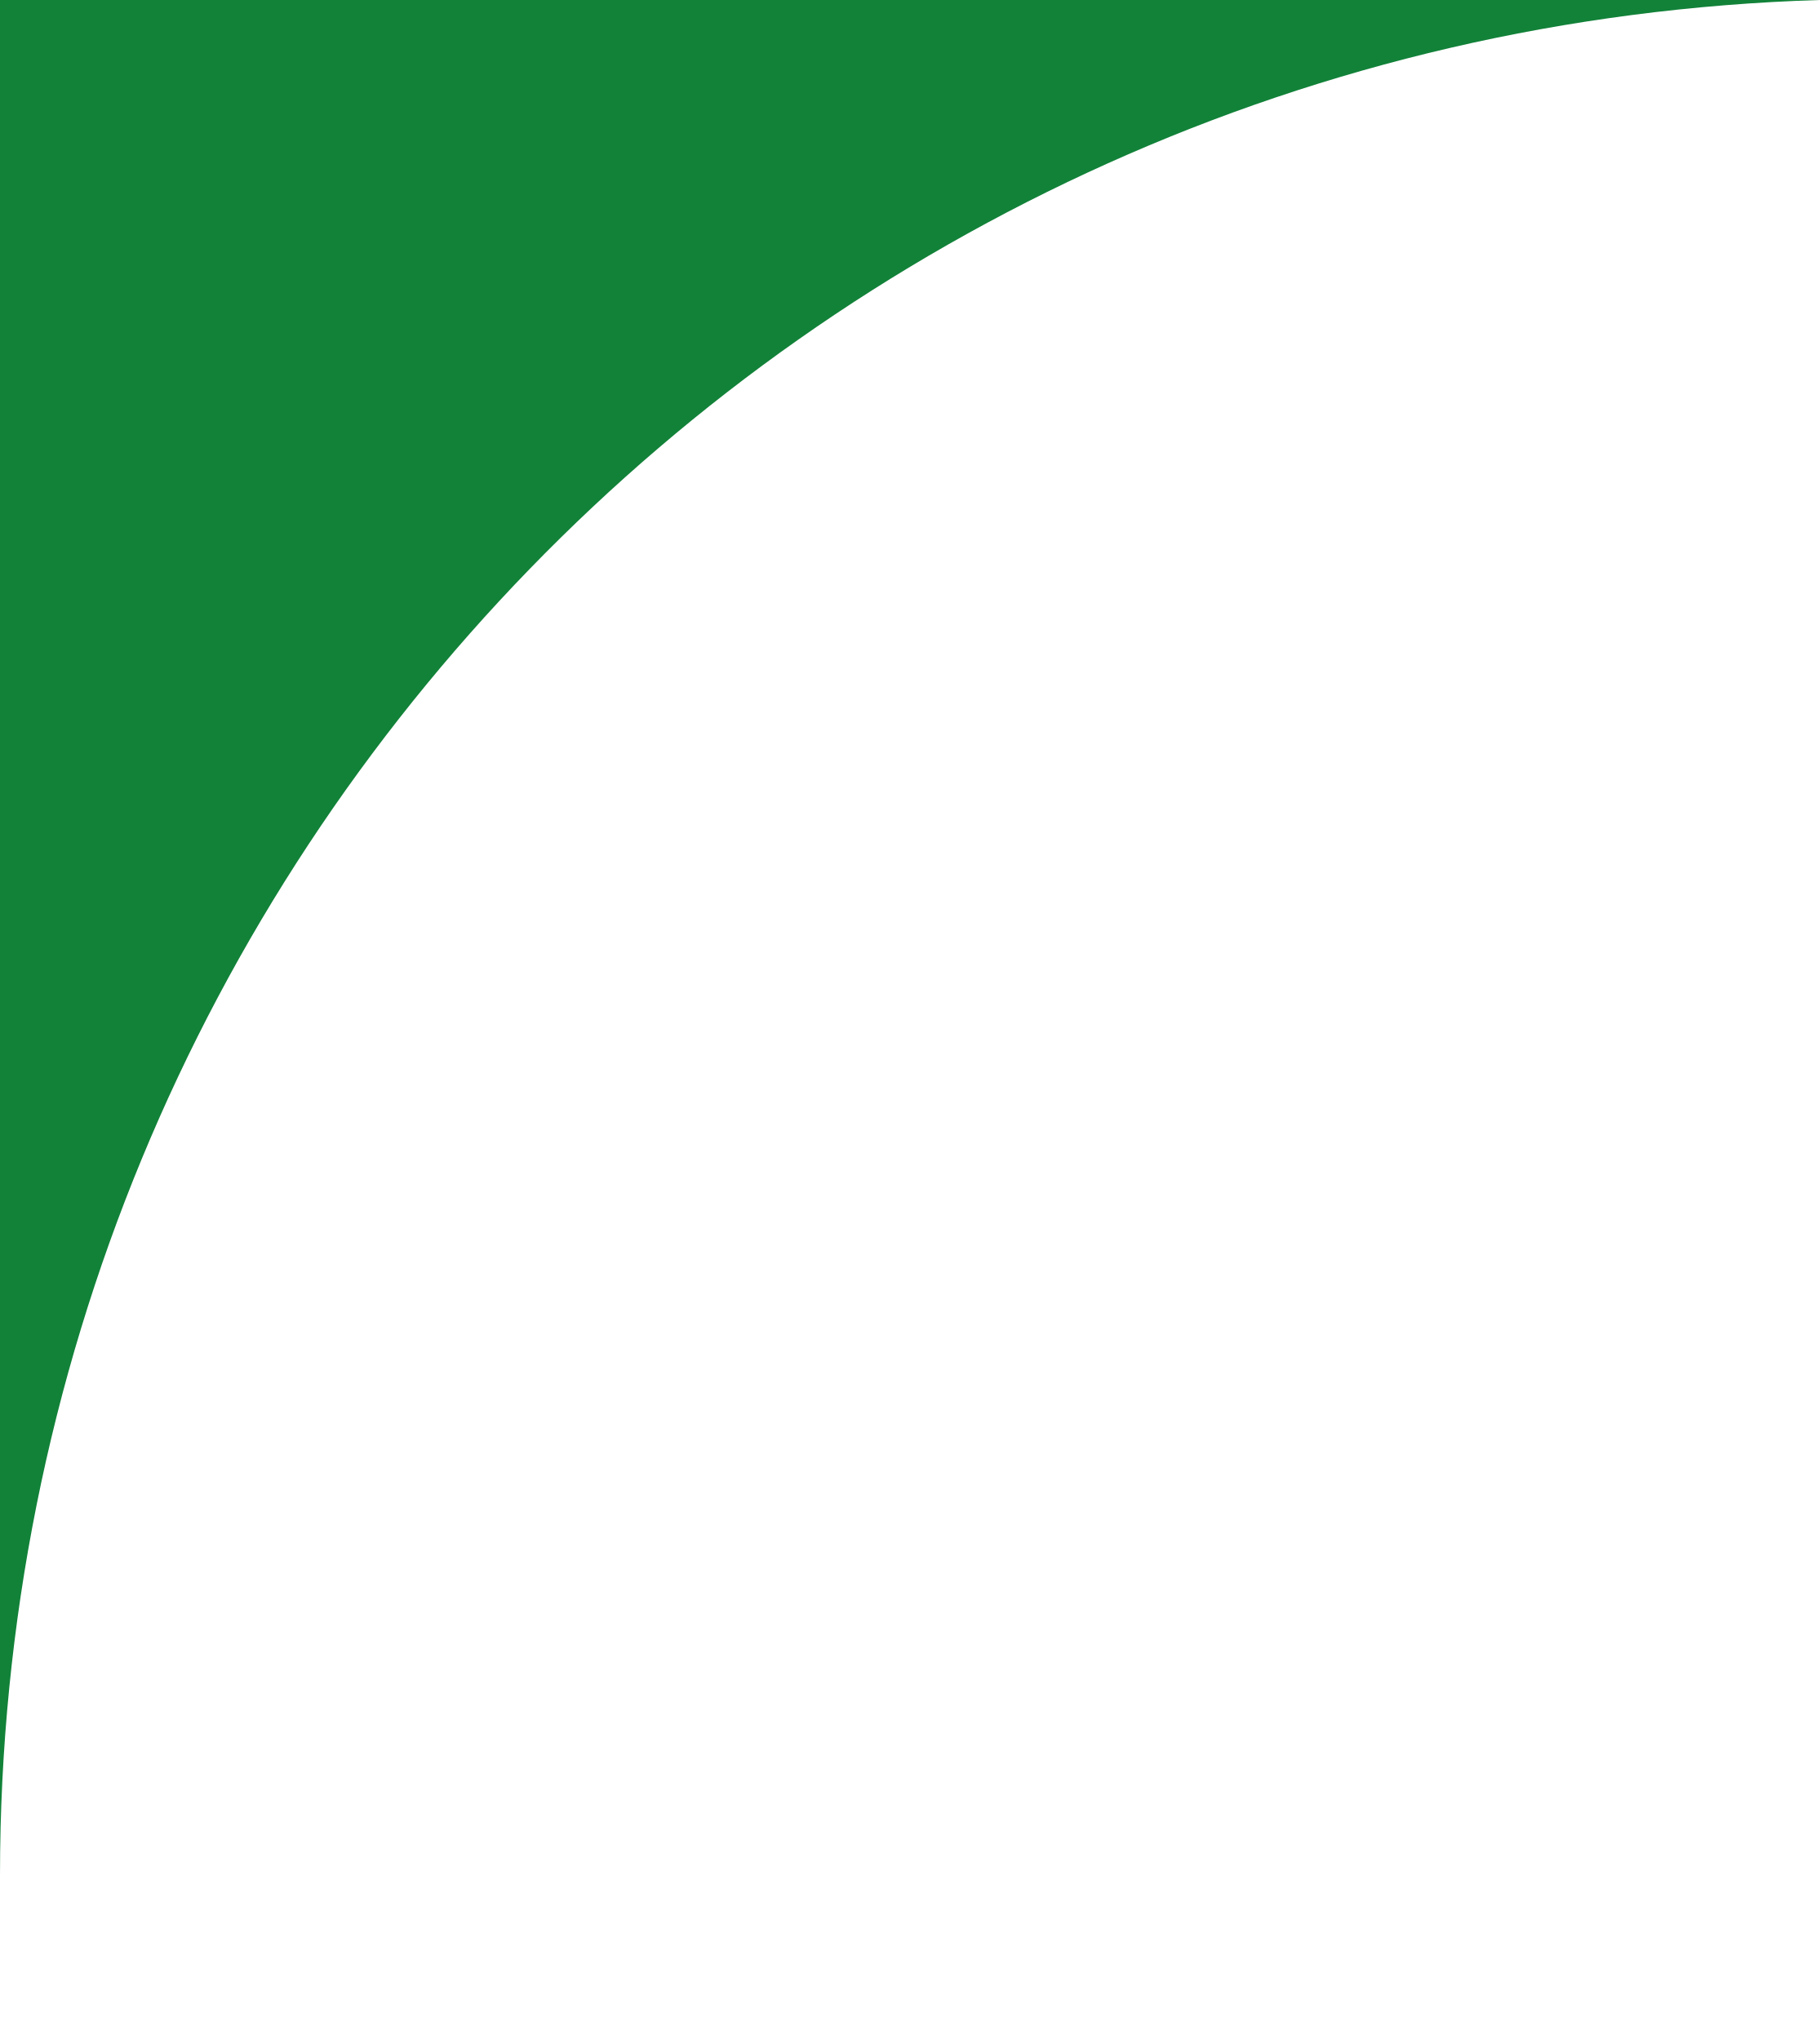
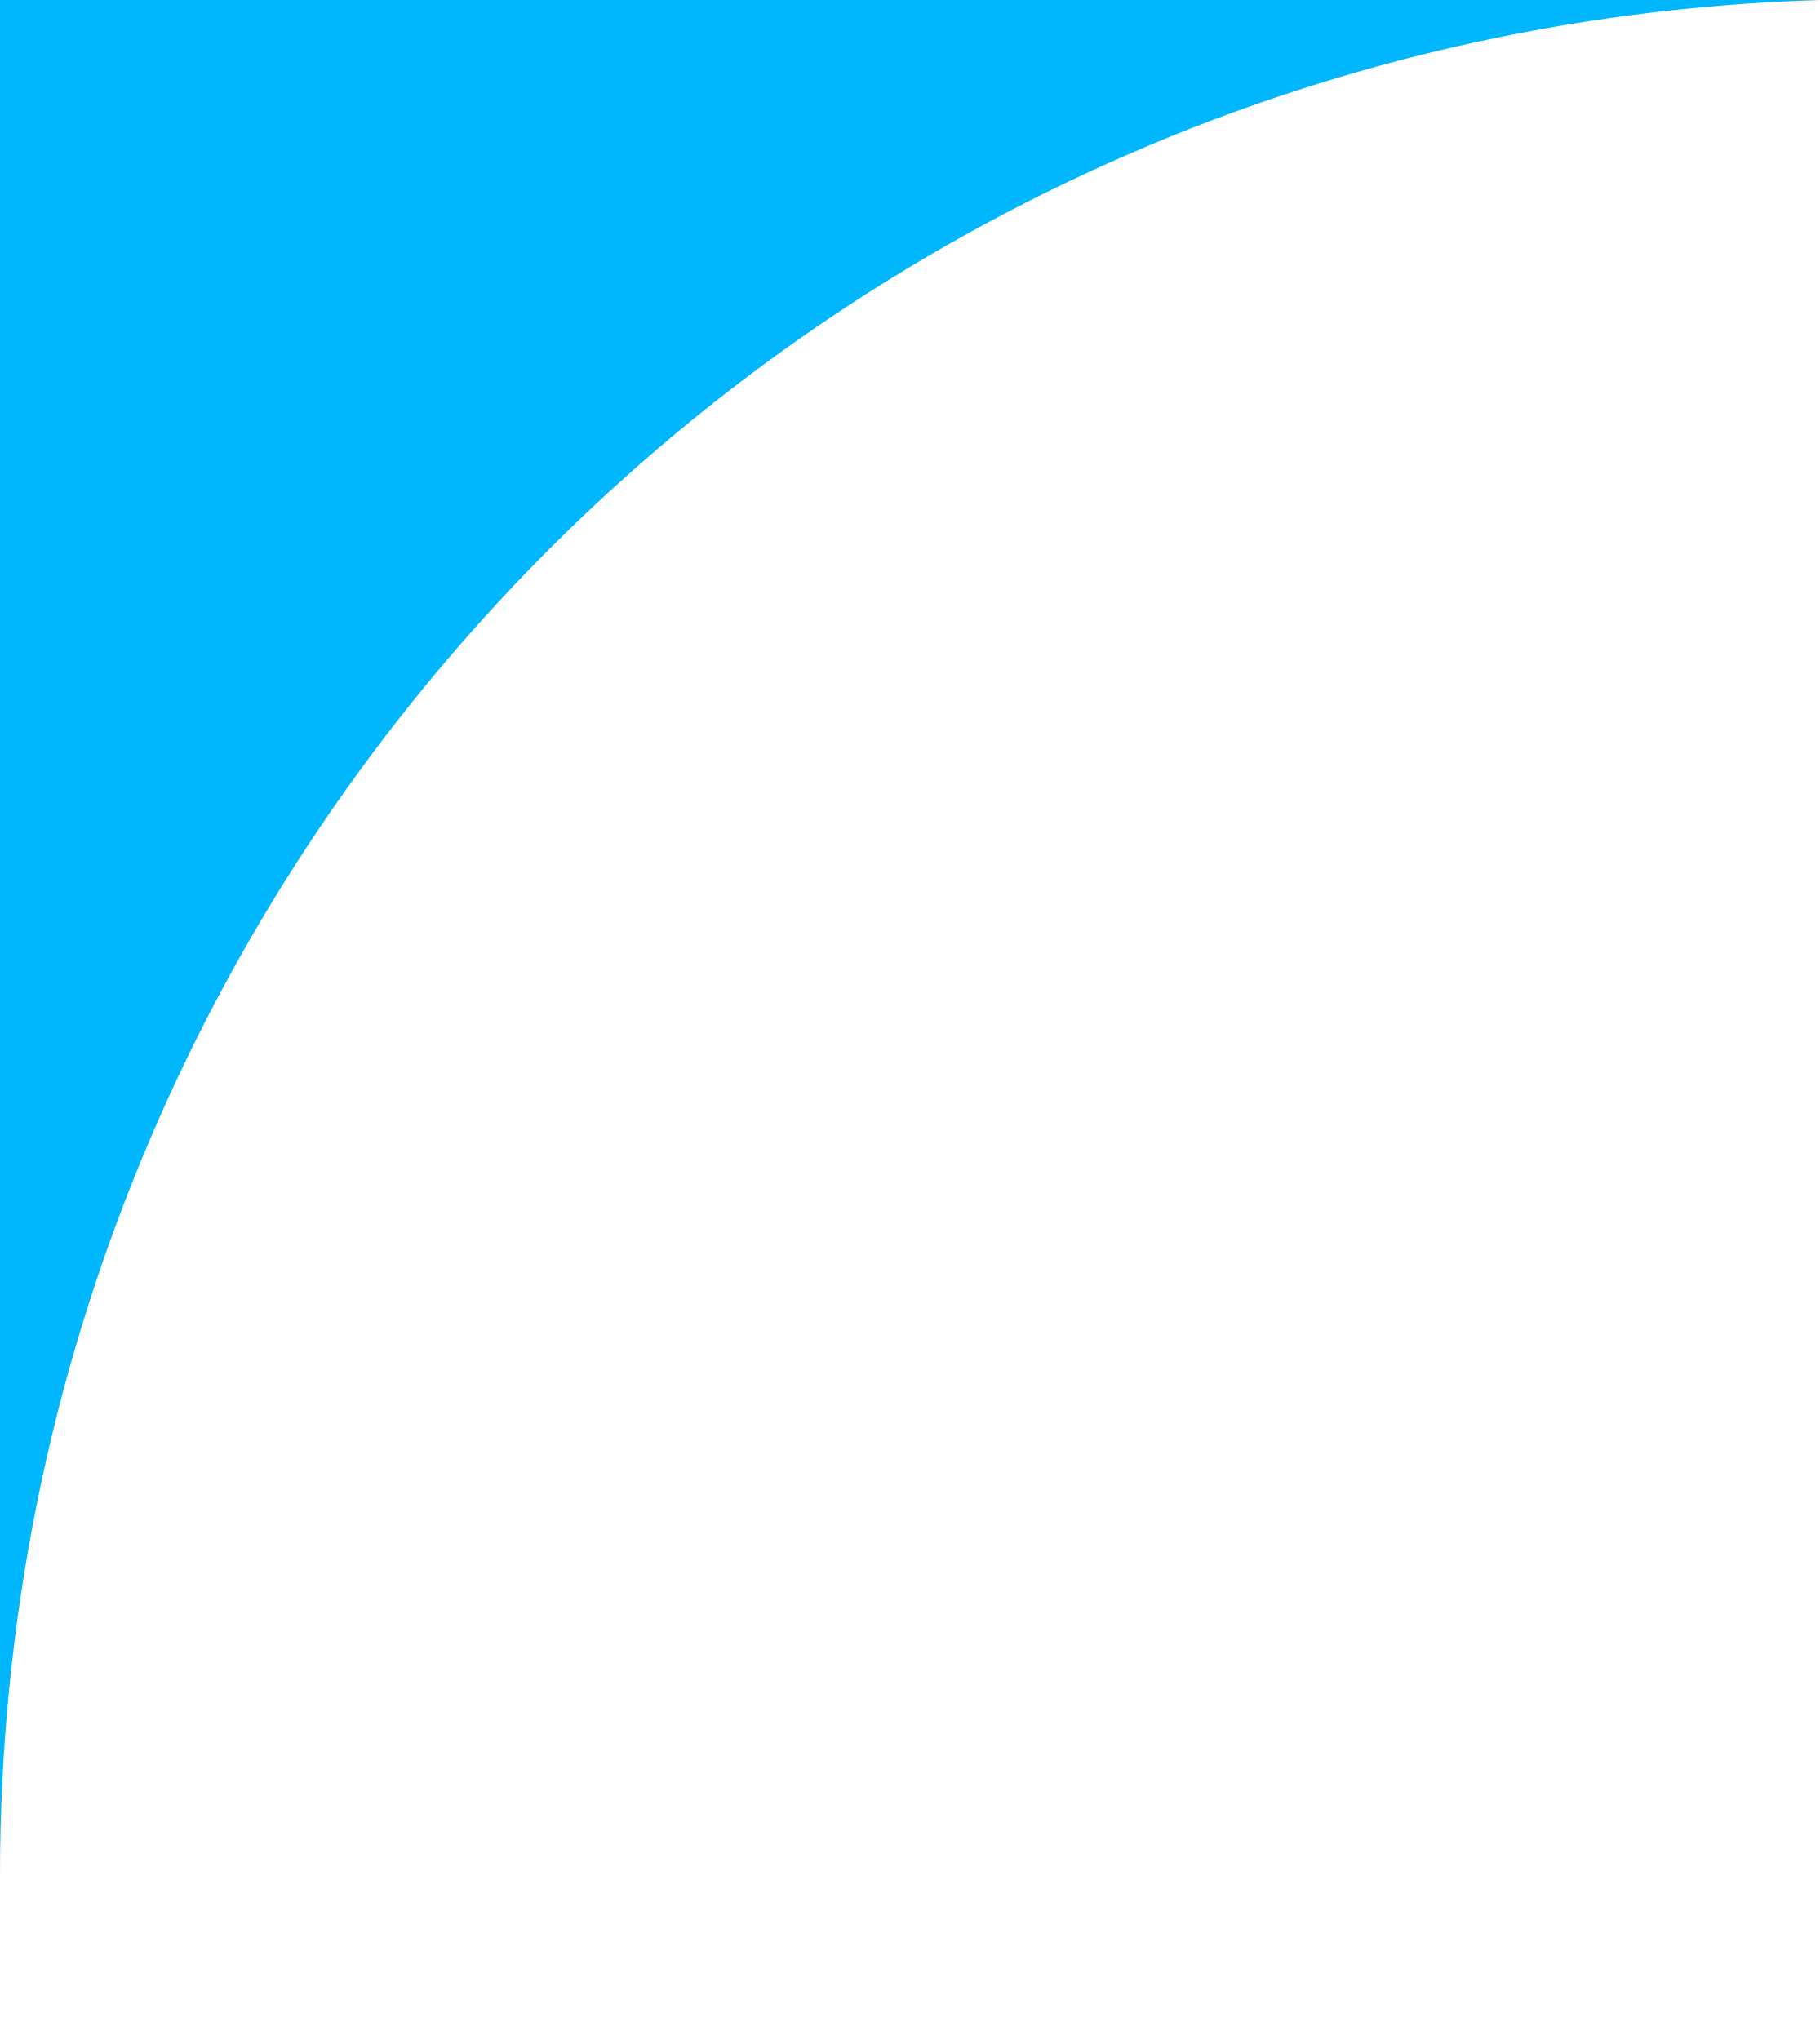
<svg xmlns="http://www.w3.org/2000/svg" width="33px" height="37px" viewBox="0 0 33 37">
  <g id="Pages" stroke="none" stroke-width="1" fill="none" fill-rule="evenodd">
-     <path d="M0,0 L0,2.985 C0,21.378 14.615,36.443 33,37 L33,37 L33,37 L0,37 L0,0 Z" id="button-box-right" fill="#128239" transform="translate(16.5, 18.5) scale(1, -1) translate(-16.5, -18.5)" />
+     <path d="M0,0 L0,2.985 C0,21.378 14.615,36.443 33,37 L33,37 L33,37 L0,37 L0,0 Z" id="button-box-right" fill="#00b6fd" transform="translate(16.5, 18.5) scale(1, -1) translate(-16.5, -18.5)" />
  </g>
</svg>
